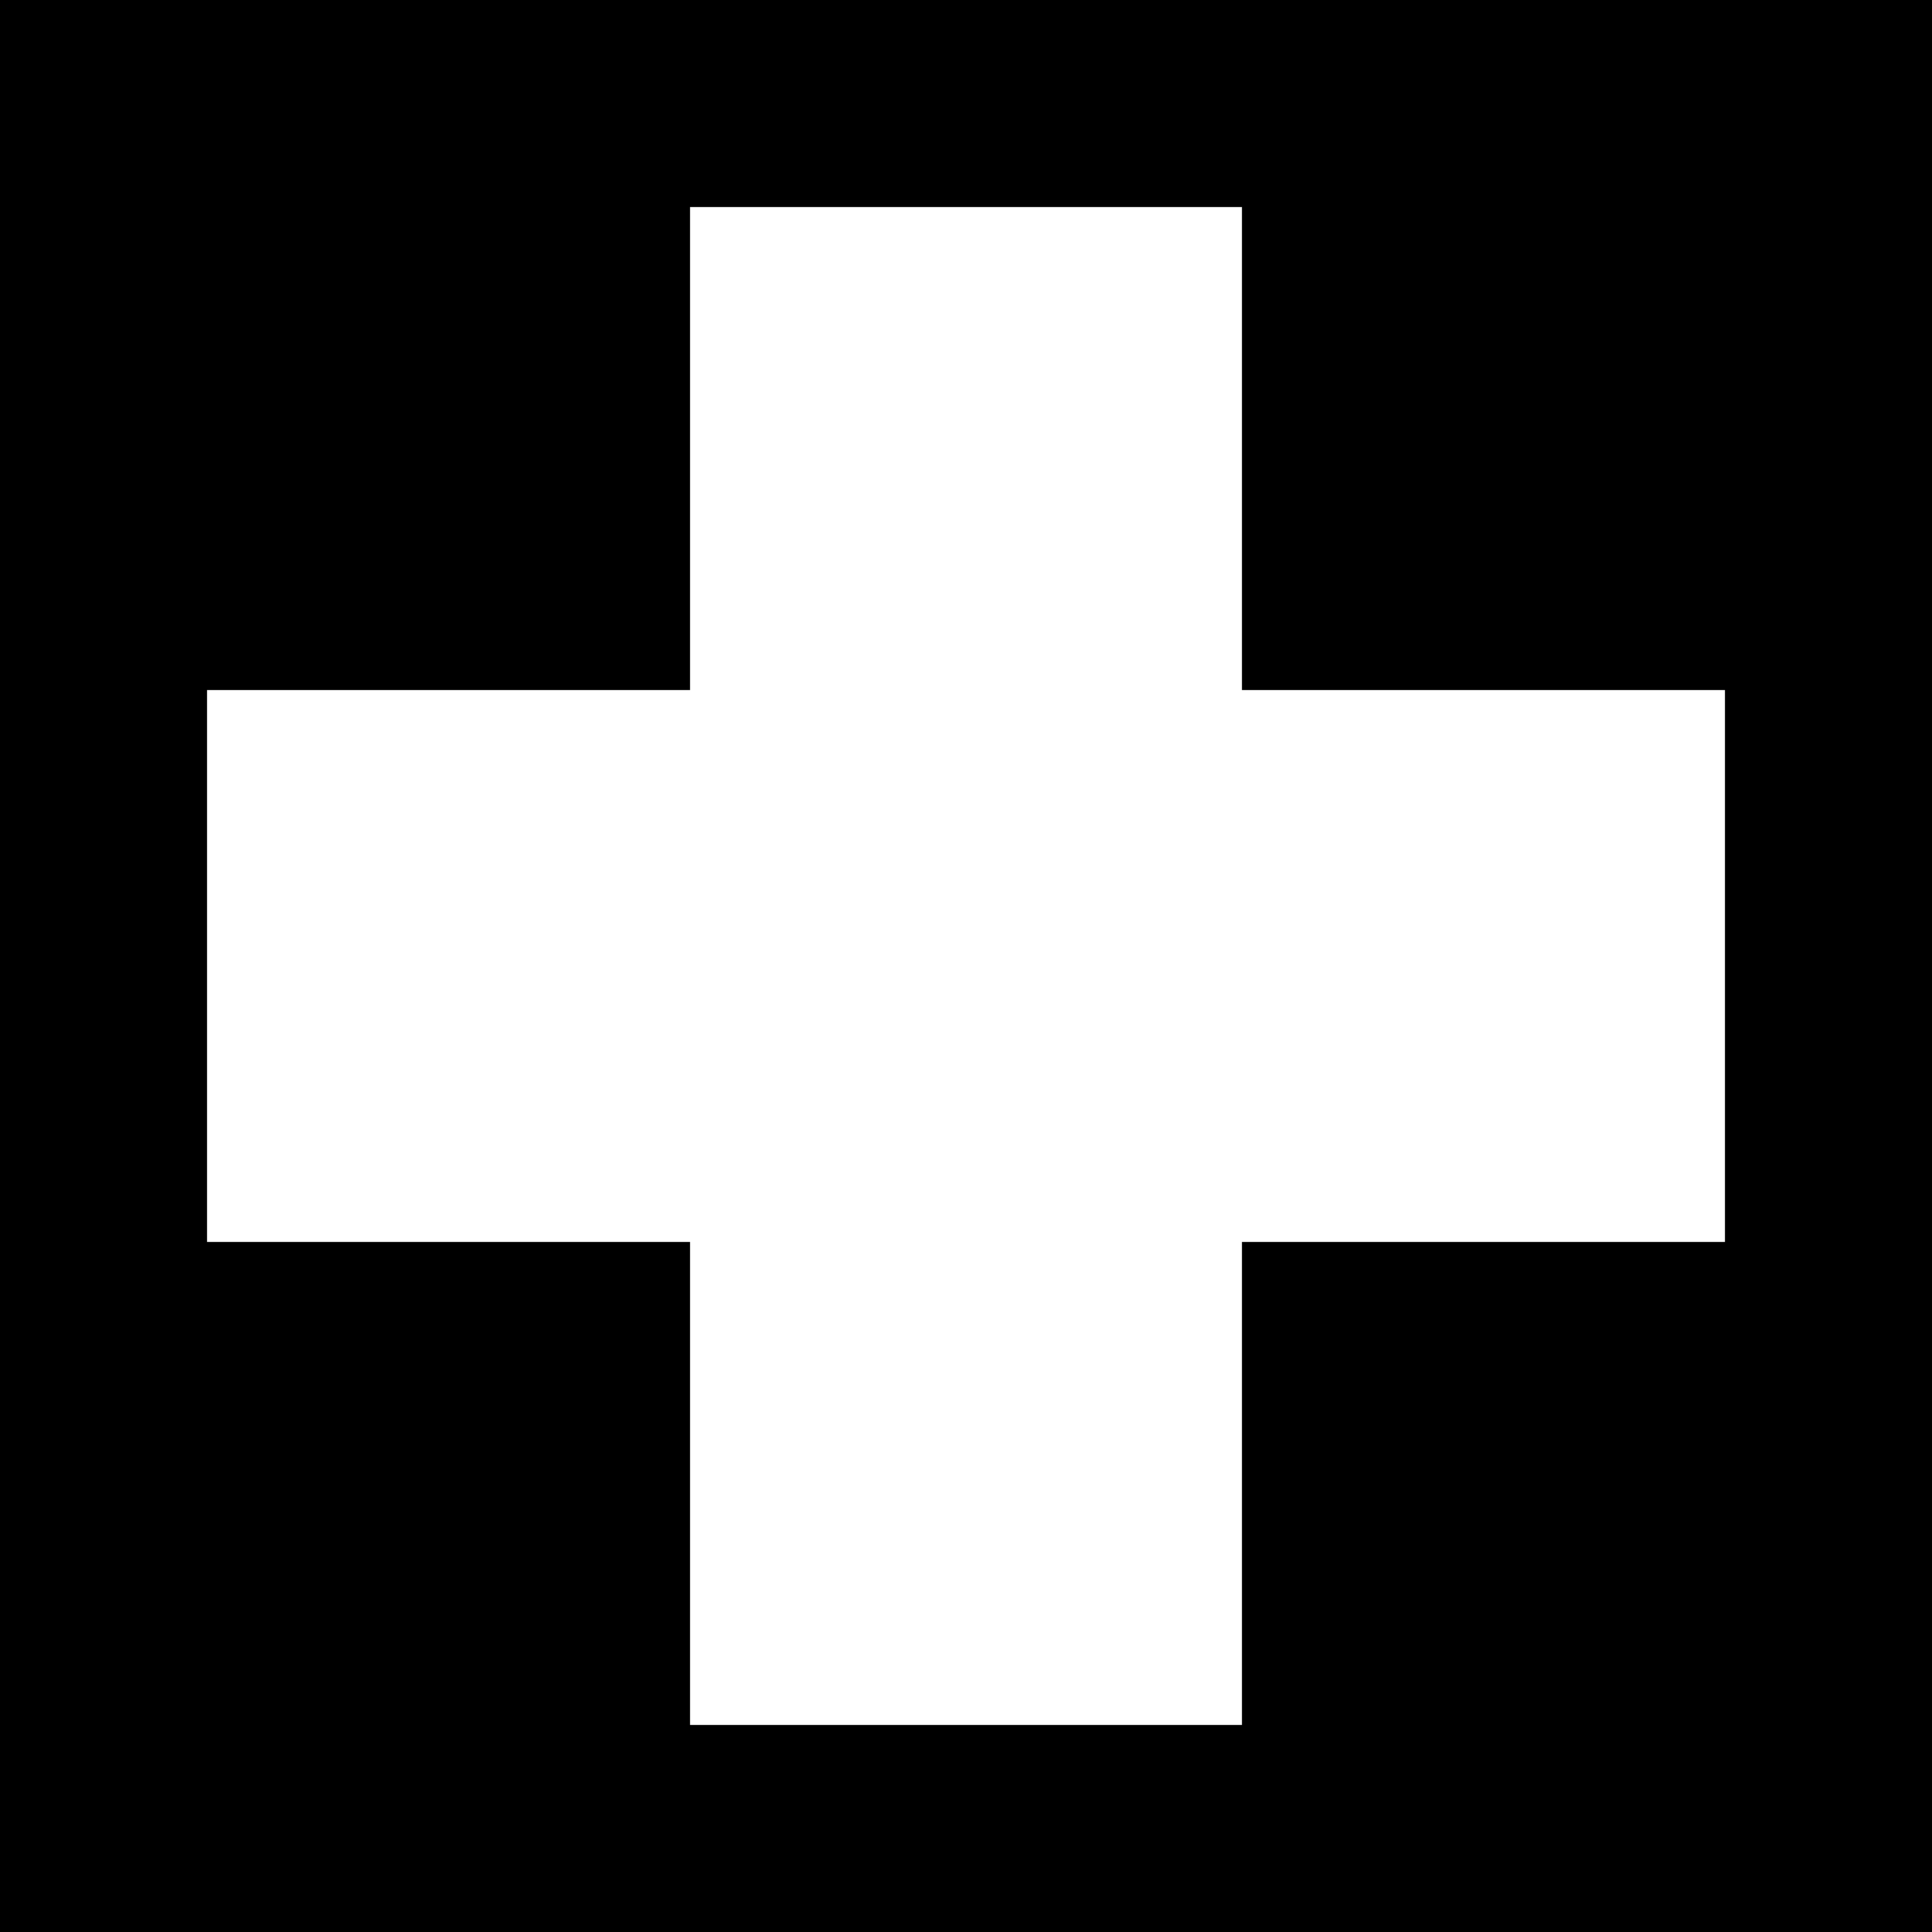
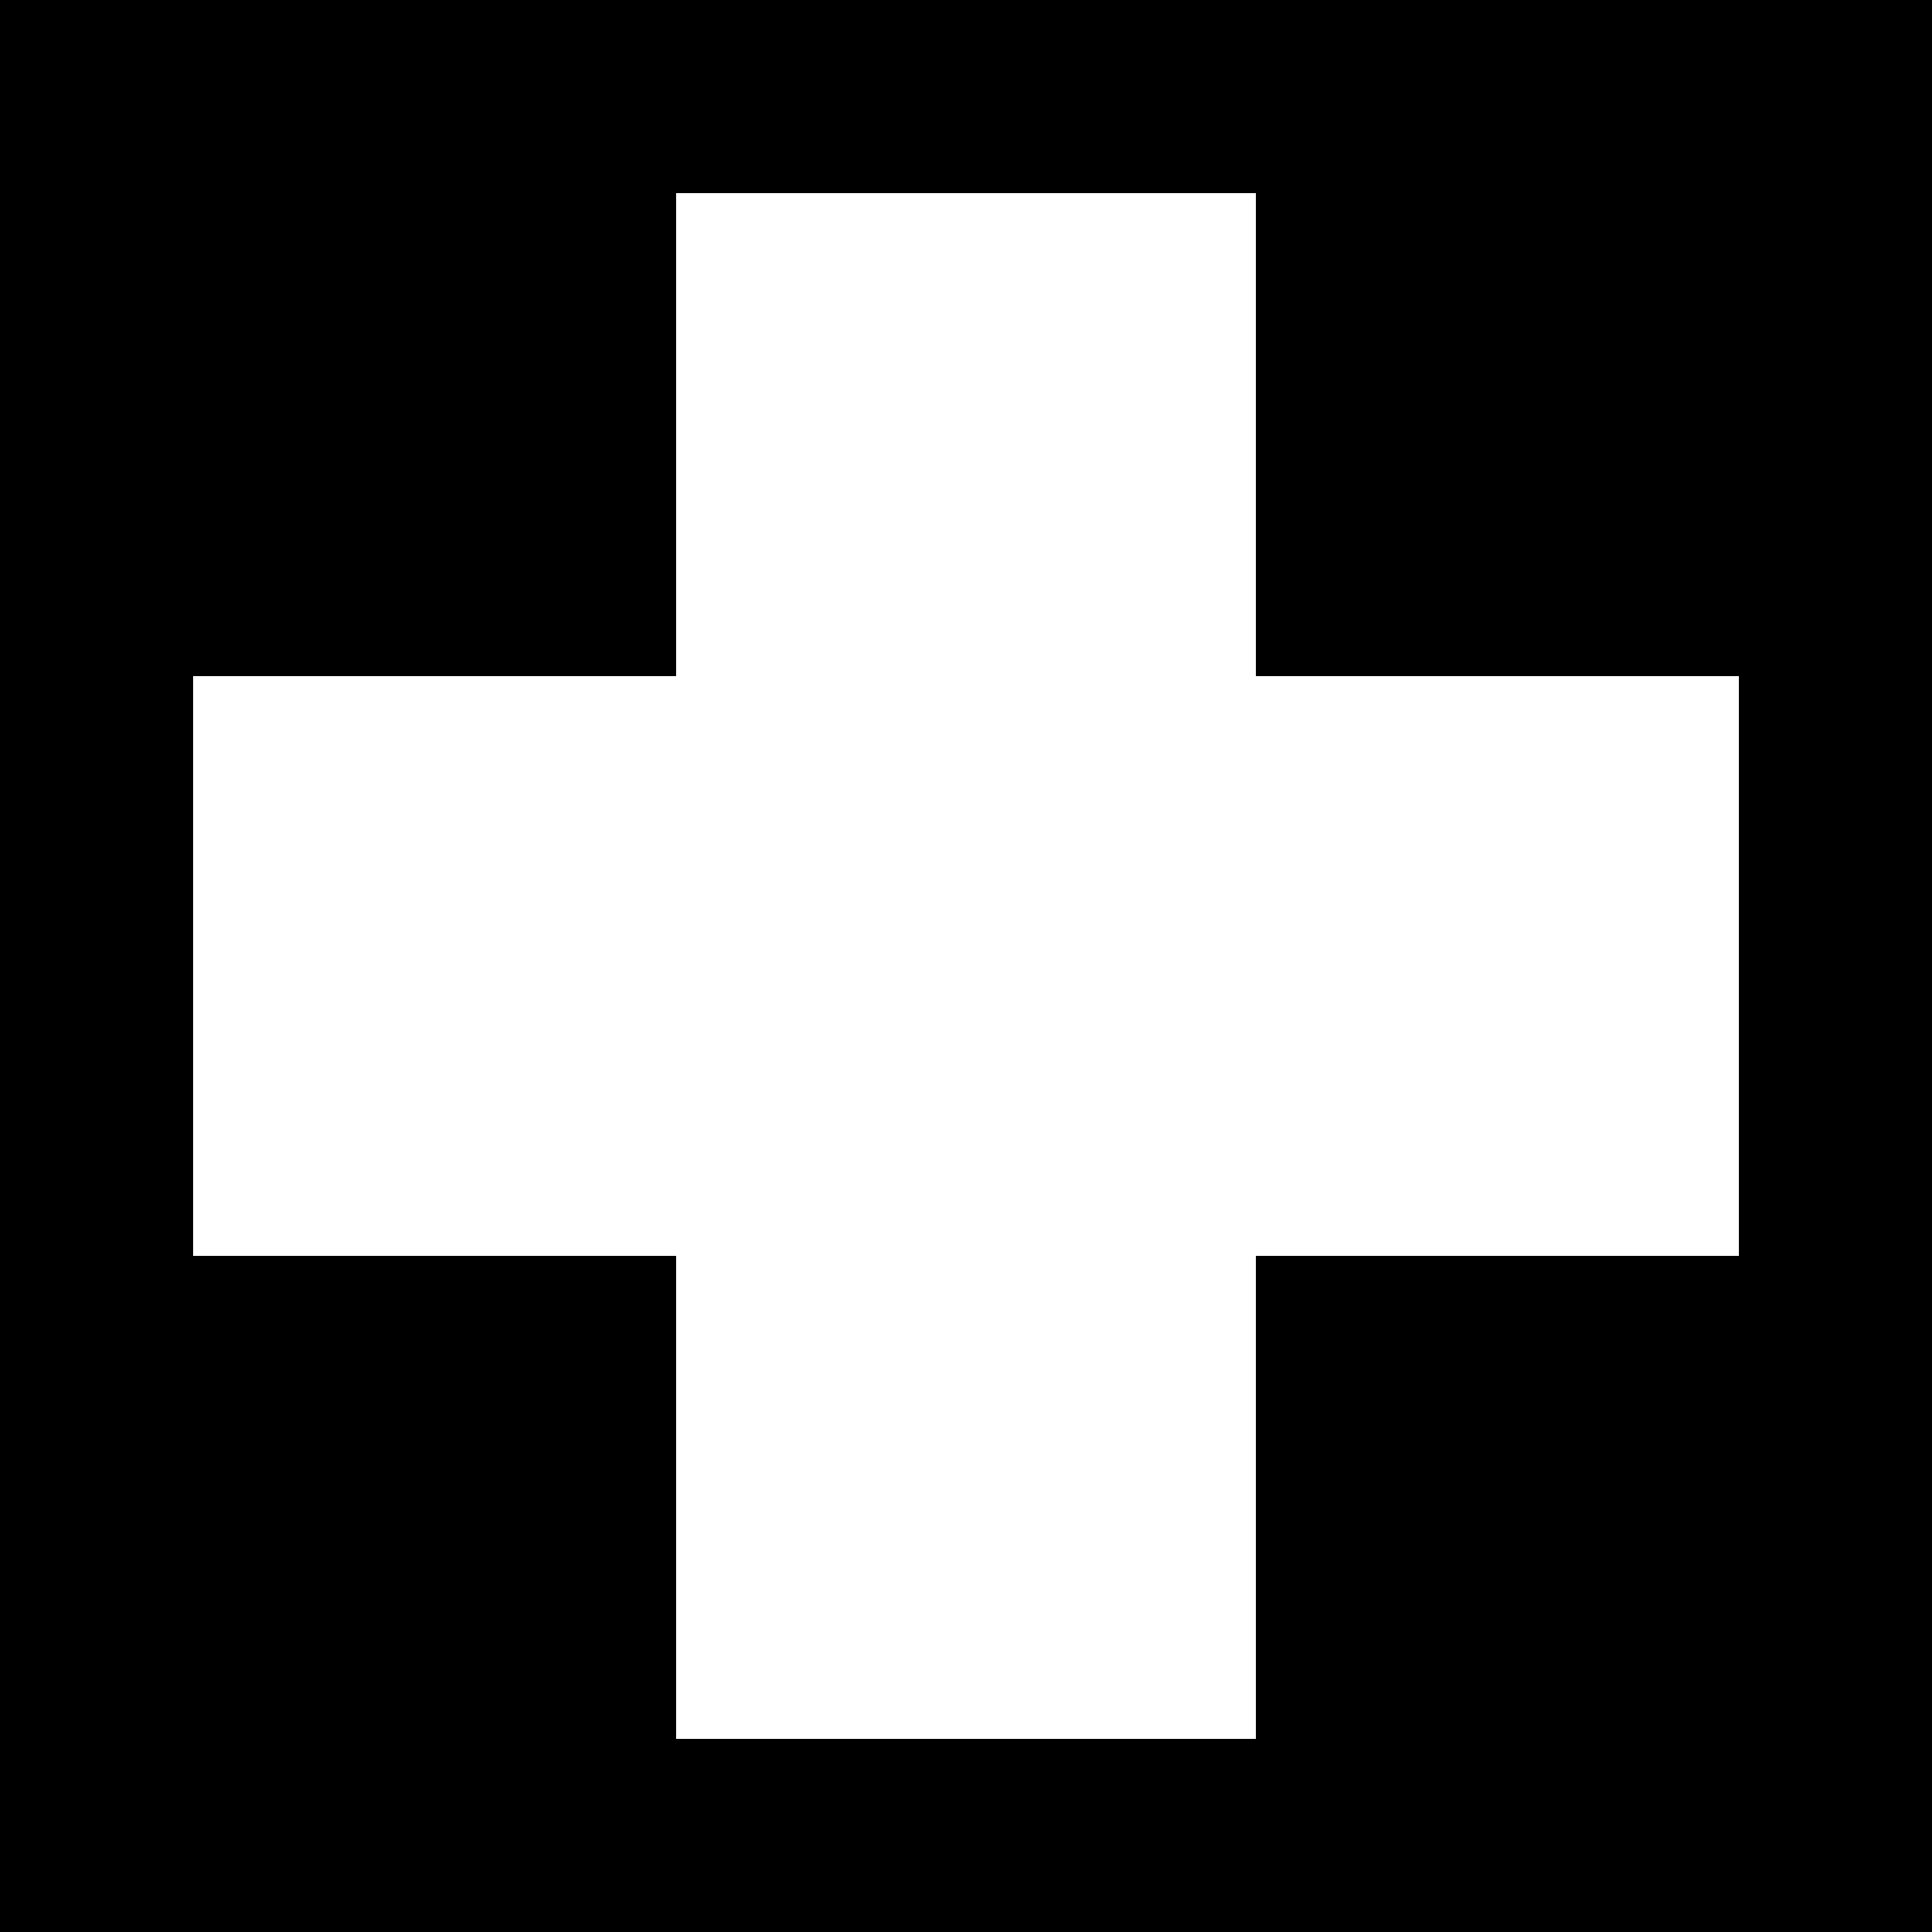
<svg xmlns="http://www.w3.org/2000/svg" width="20" height="20">
  <path style="paint-order:stroke fill markers" d="M0 0H20V20H0z" />
-   <path d="m7.143 2.143v5h-5v5.714h5v5h5.714v-5h5v-5.714h-5v-5z" fill="#fff" fill-rule="evenodd" />
+   <path d="M 7,2 V 7 H 2 v 6 h 5 v 5 h 6 v -5 h 5 V 7 H 13 V 2 Z" fill="#fff" fill-rule="evenodd" />
</svg>
